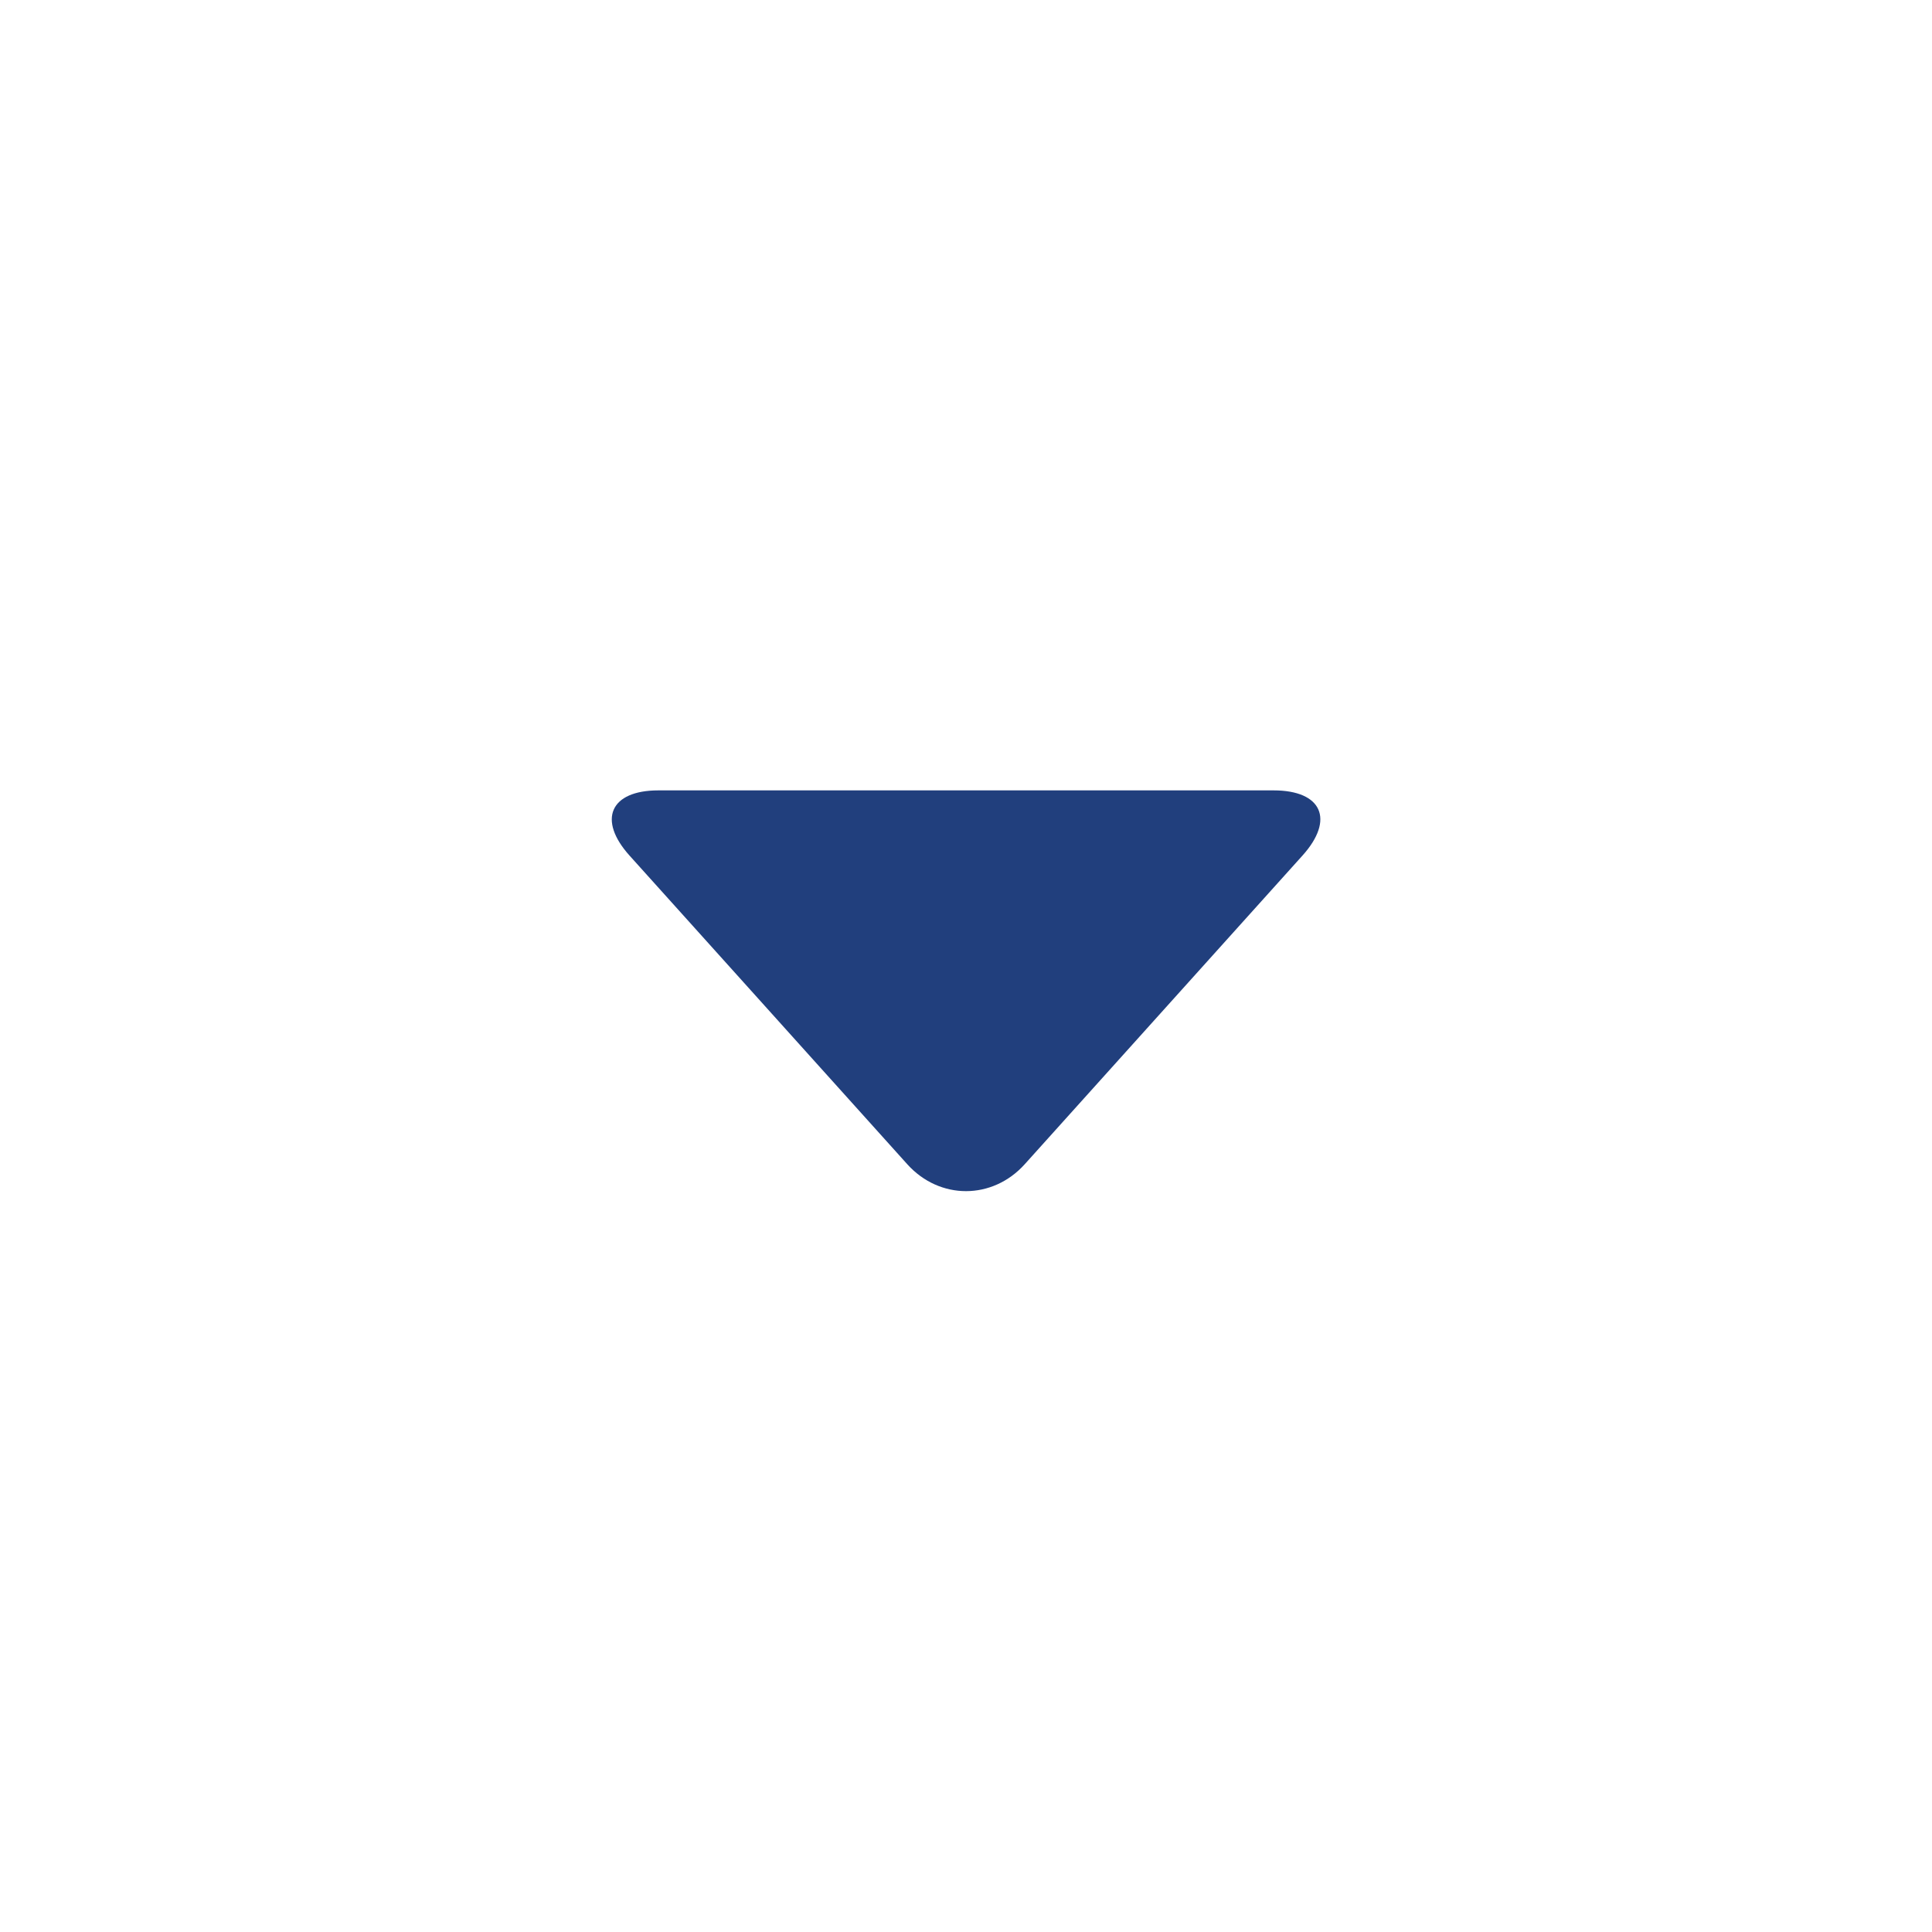
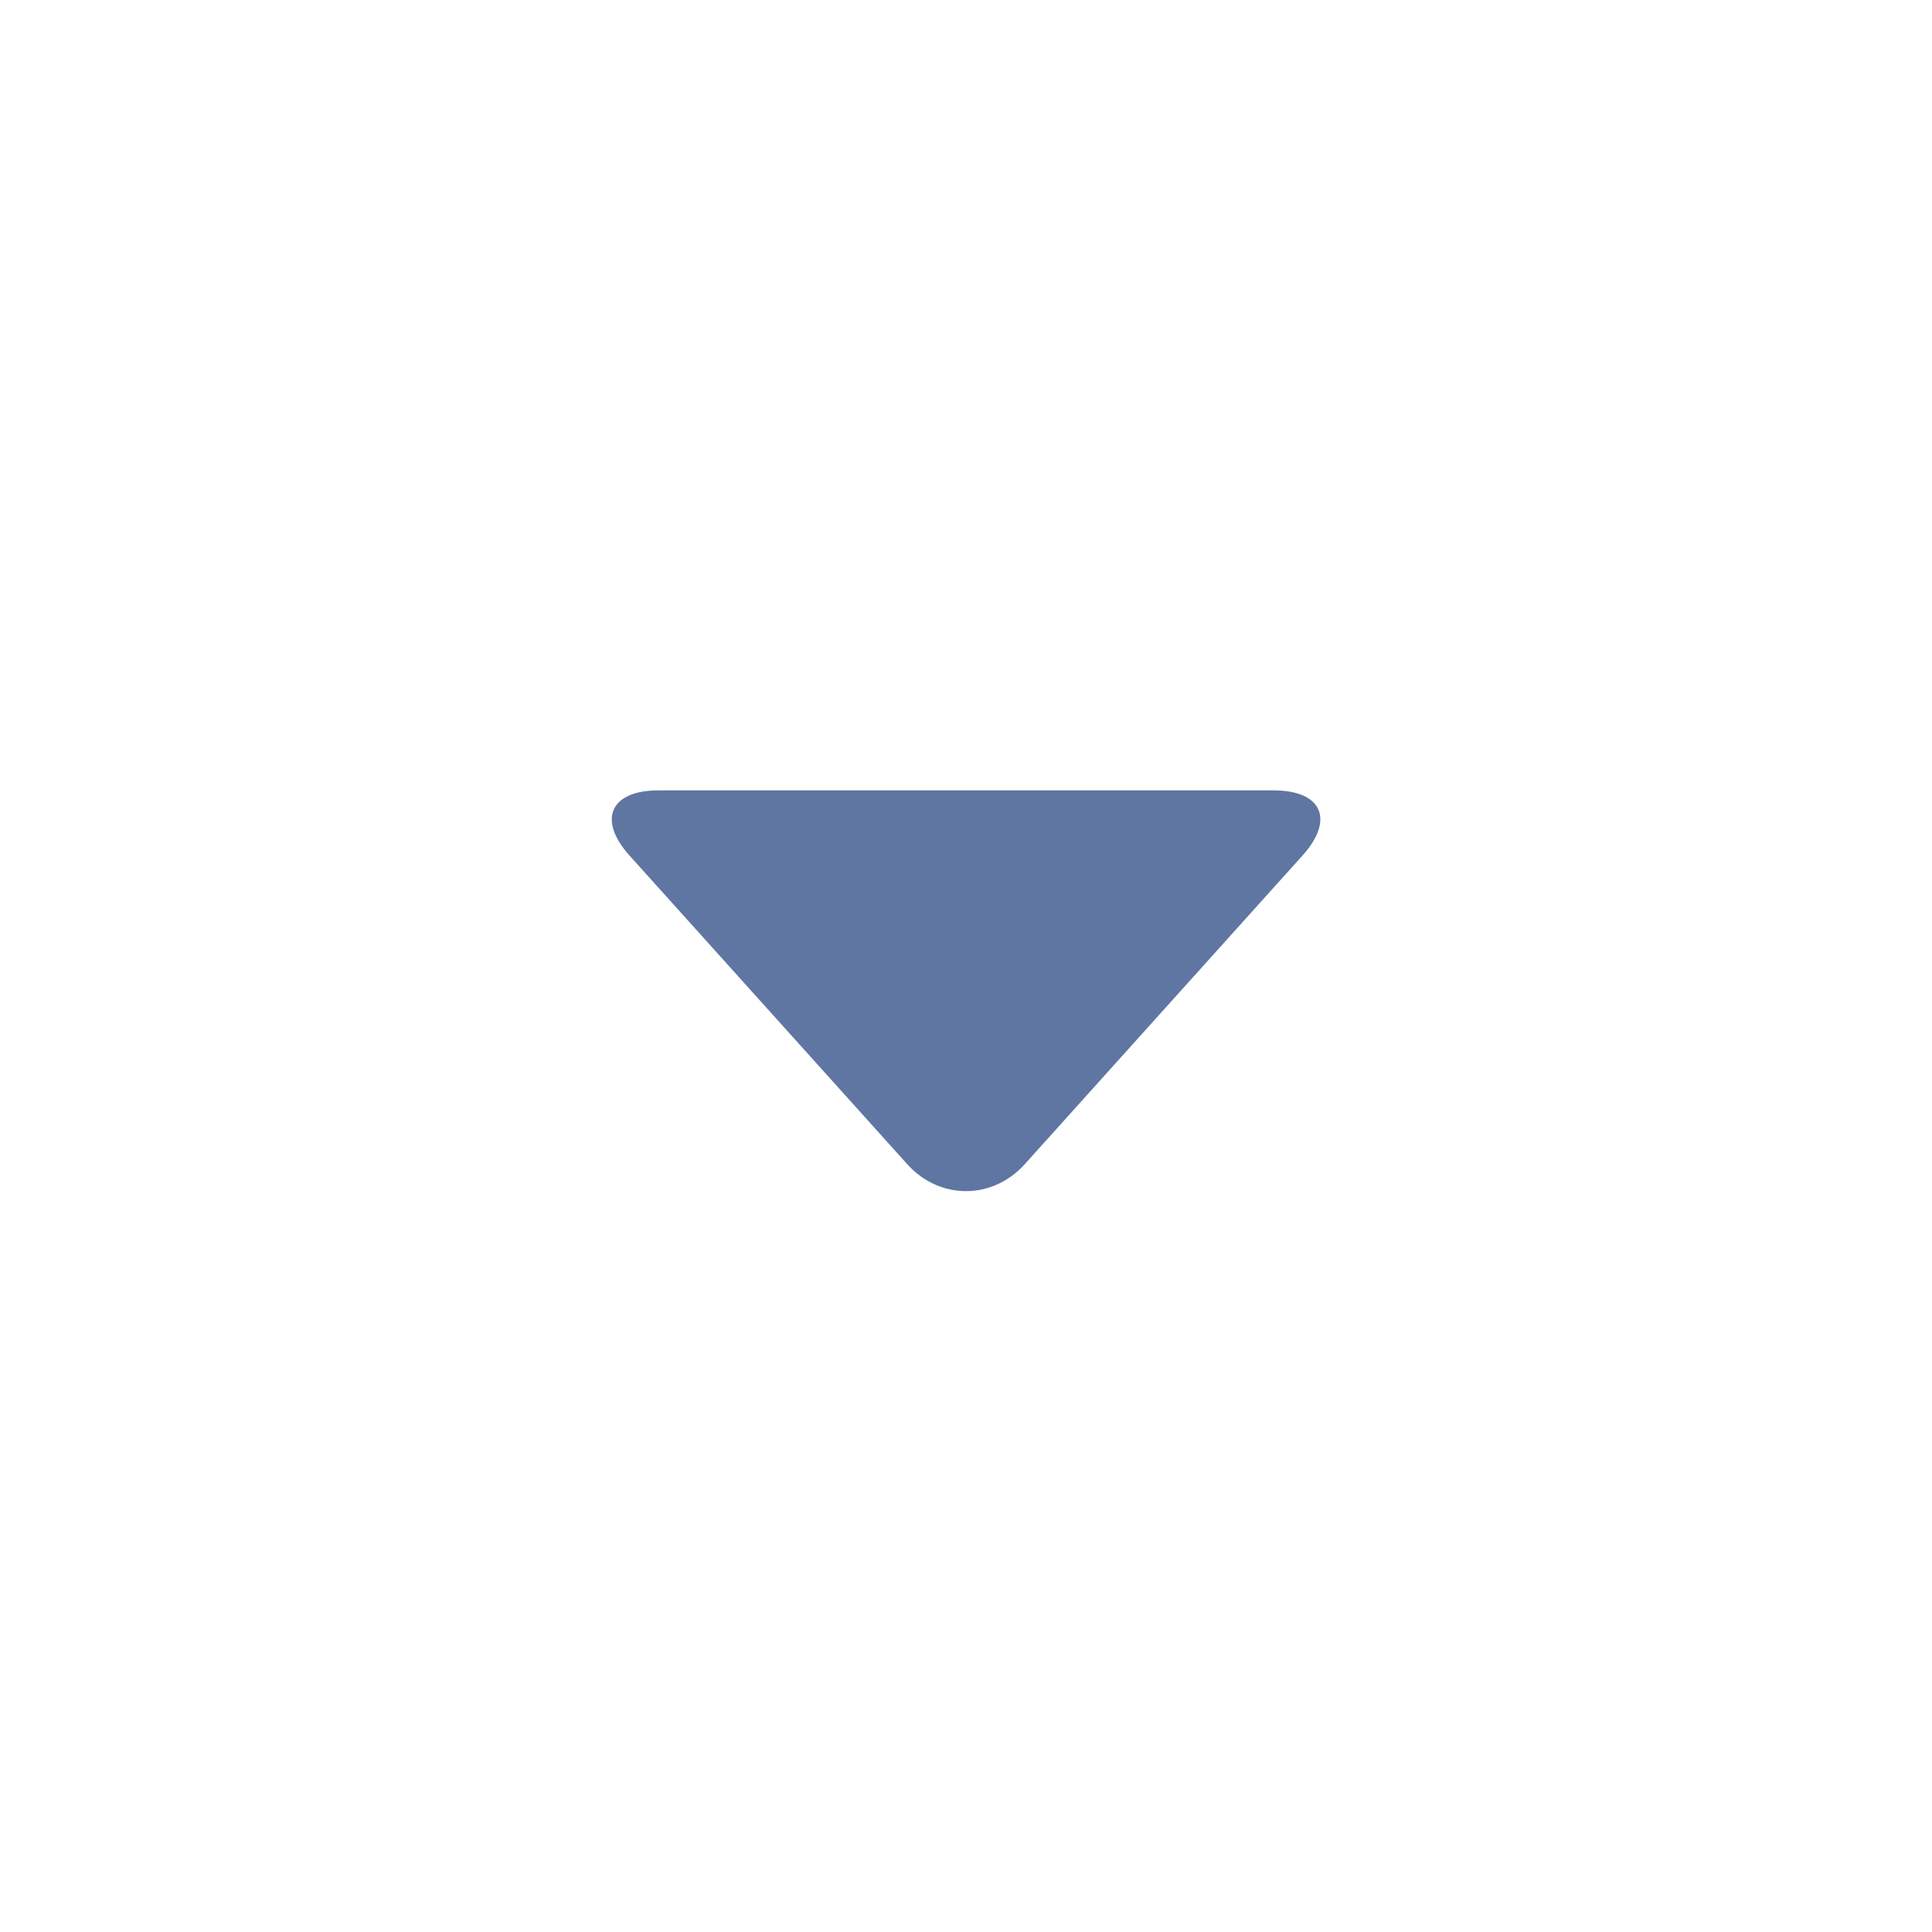
<svg xmlns="http://www.w3.org/2000/svg" width="20" height="20" viewBox="0 0 20 20" fill="none">
-   <path fill-rule="evenodd" clip-rule="evenodd" d="M9.392 12.052C9.728 12.425 10.275 12.422 10.608 12.052L13.483 8.857C13.819 8.484 13.685 8.182 13.184 8.182H6.816C6.315 8.182 6.184 8.487 6.517 8.857L9.392 12.052Z" fill="#213F7D" />
+   <path fill-rule="evenodd" clip-rule="evenodd" d="M9.392 12.052C9.728 12.425 10.275 12.422 10.608 12.052L13.483 8.857C13.819 8.484 13.685 8.182 13.184 8.182H6.816C6.315 8.182 6.184 8.487 6.517 8.857L9.392 12.052Z" fill="#21407db7" />
</svg>
